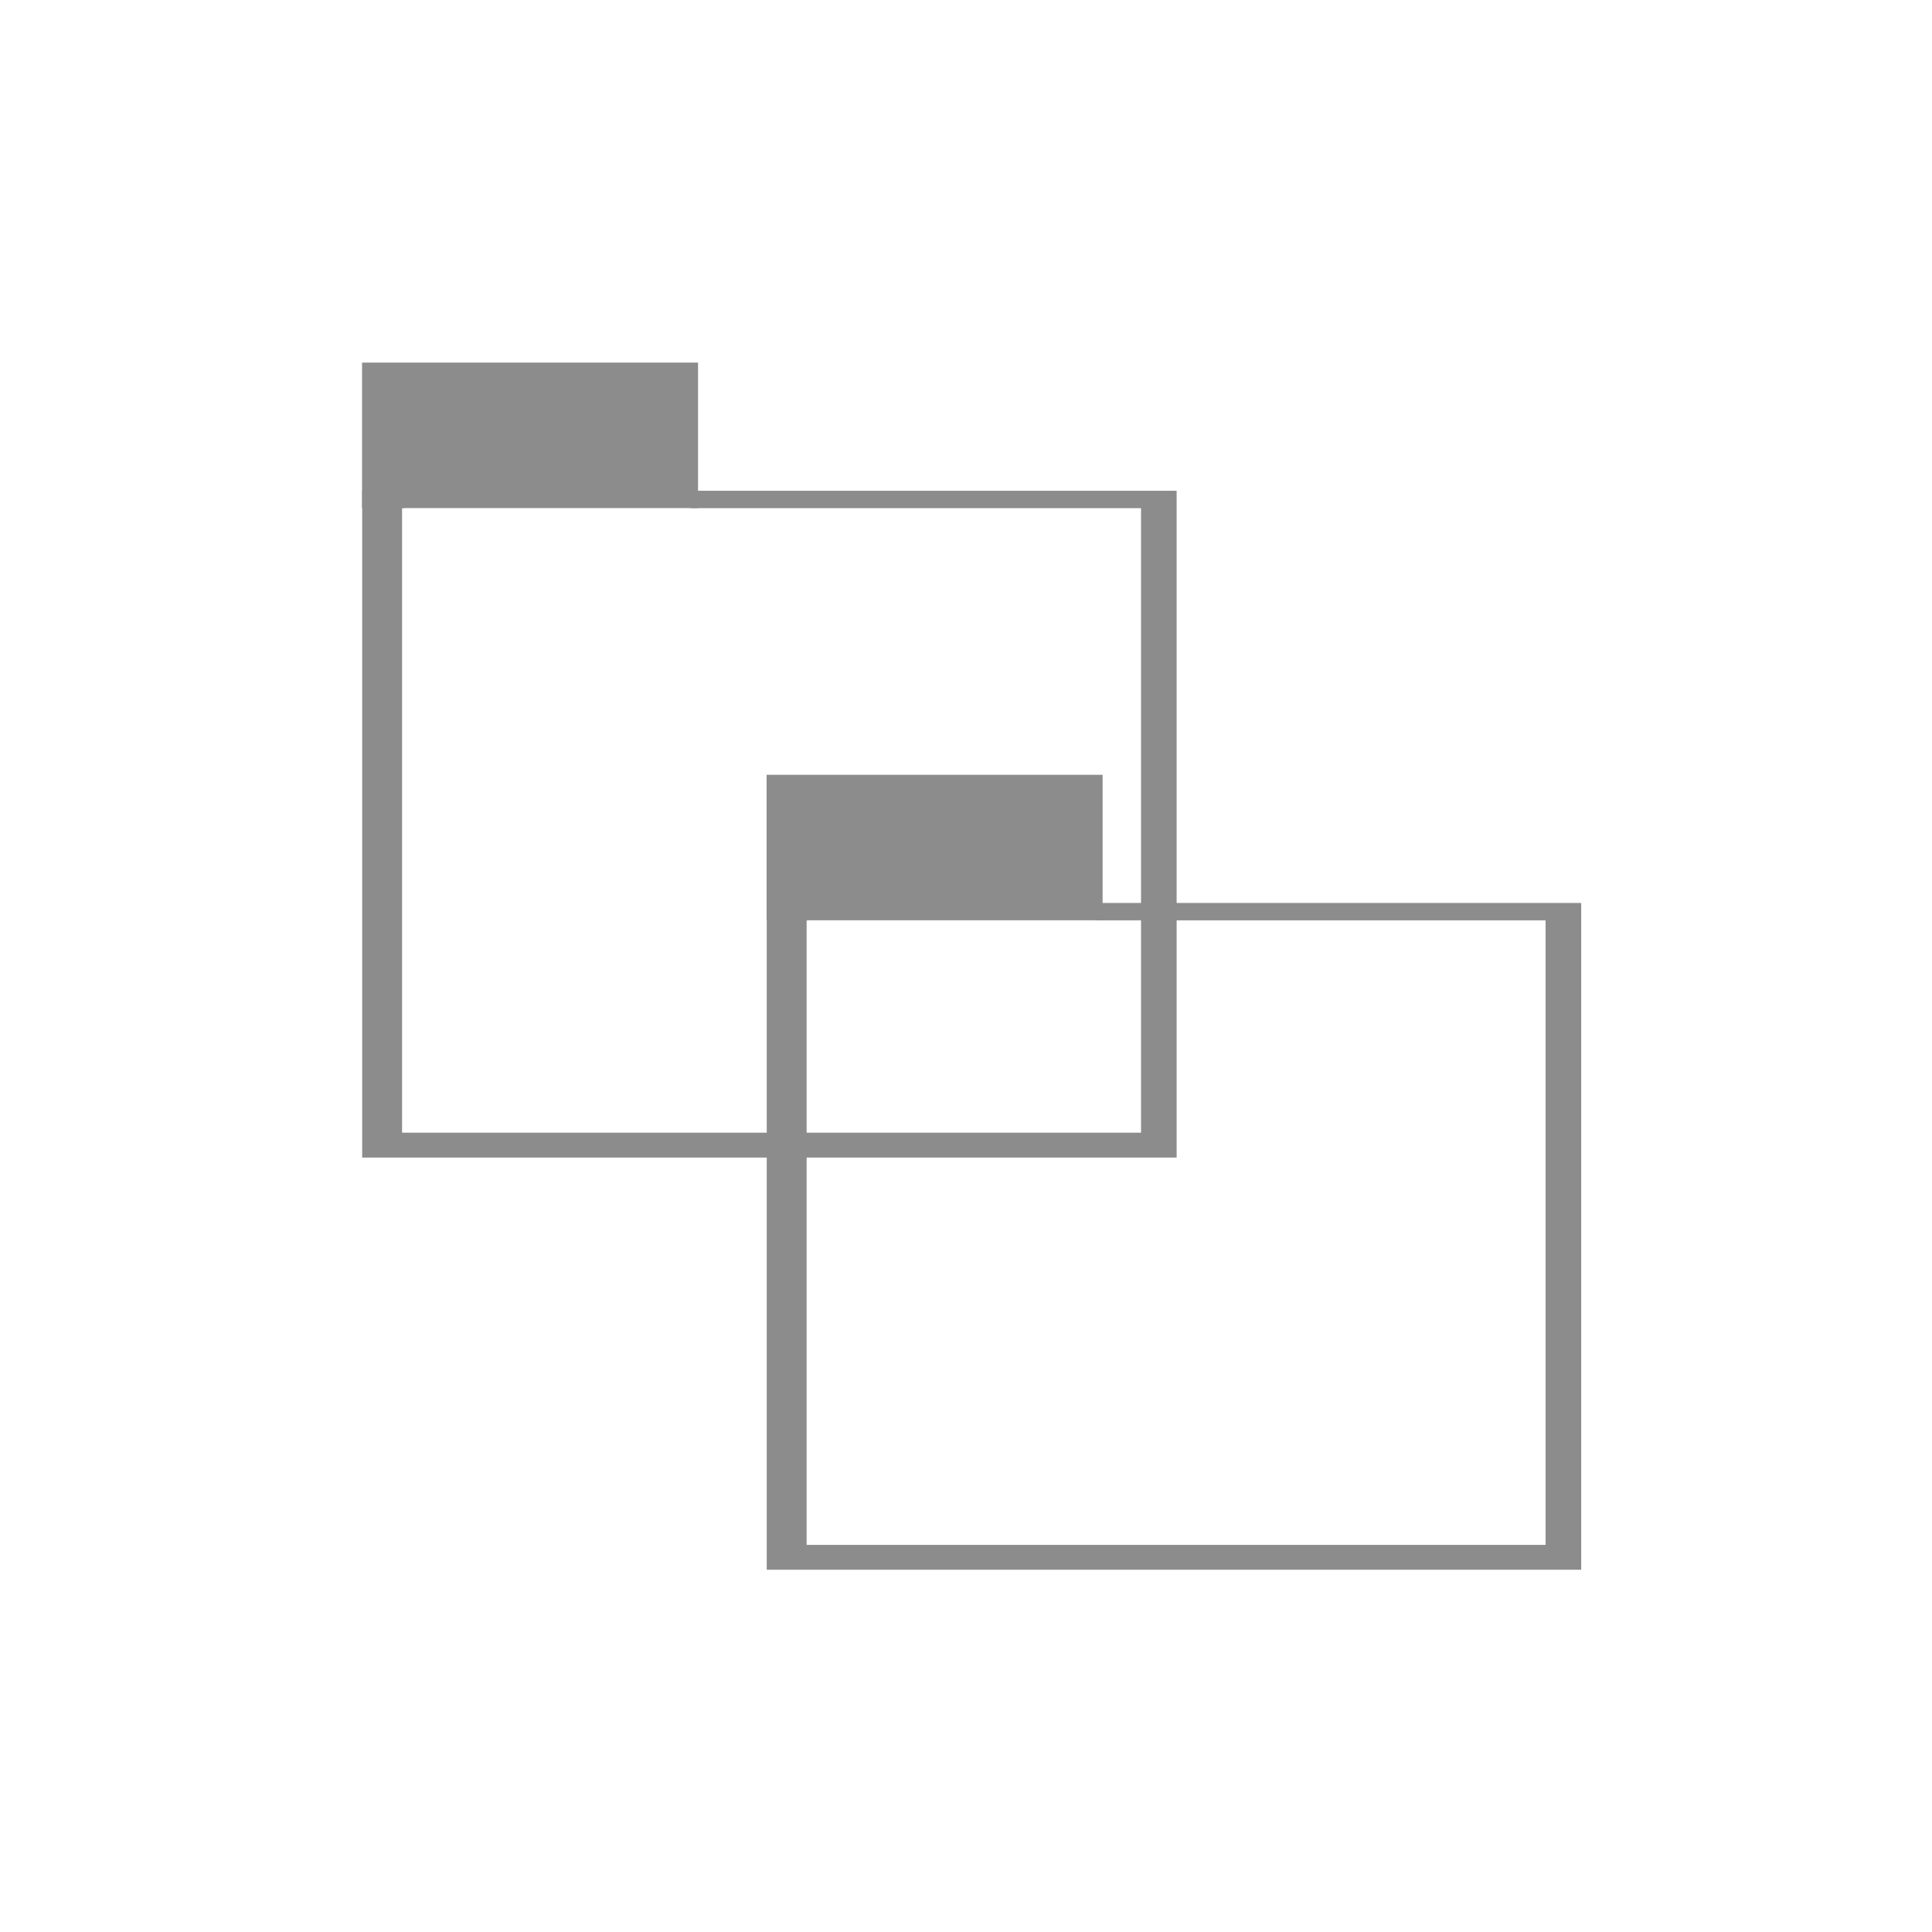
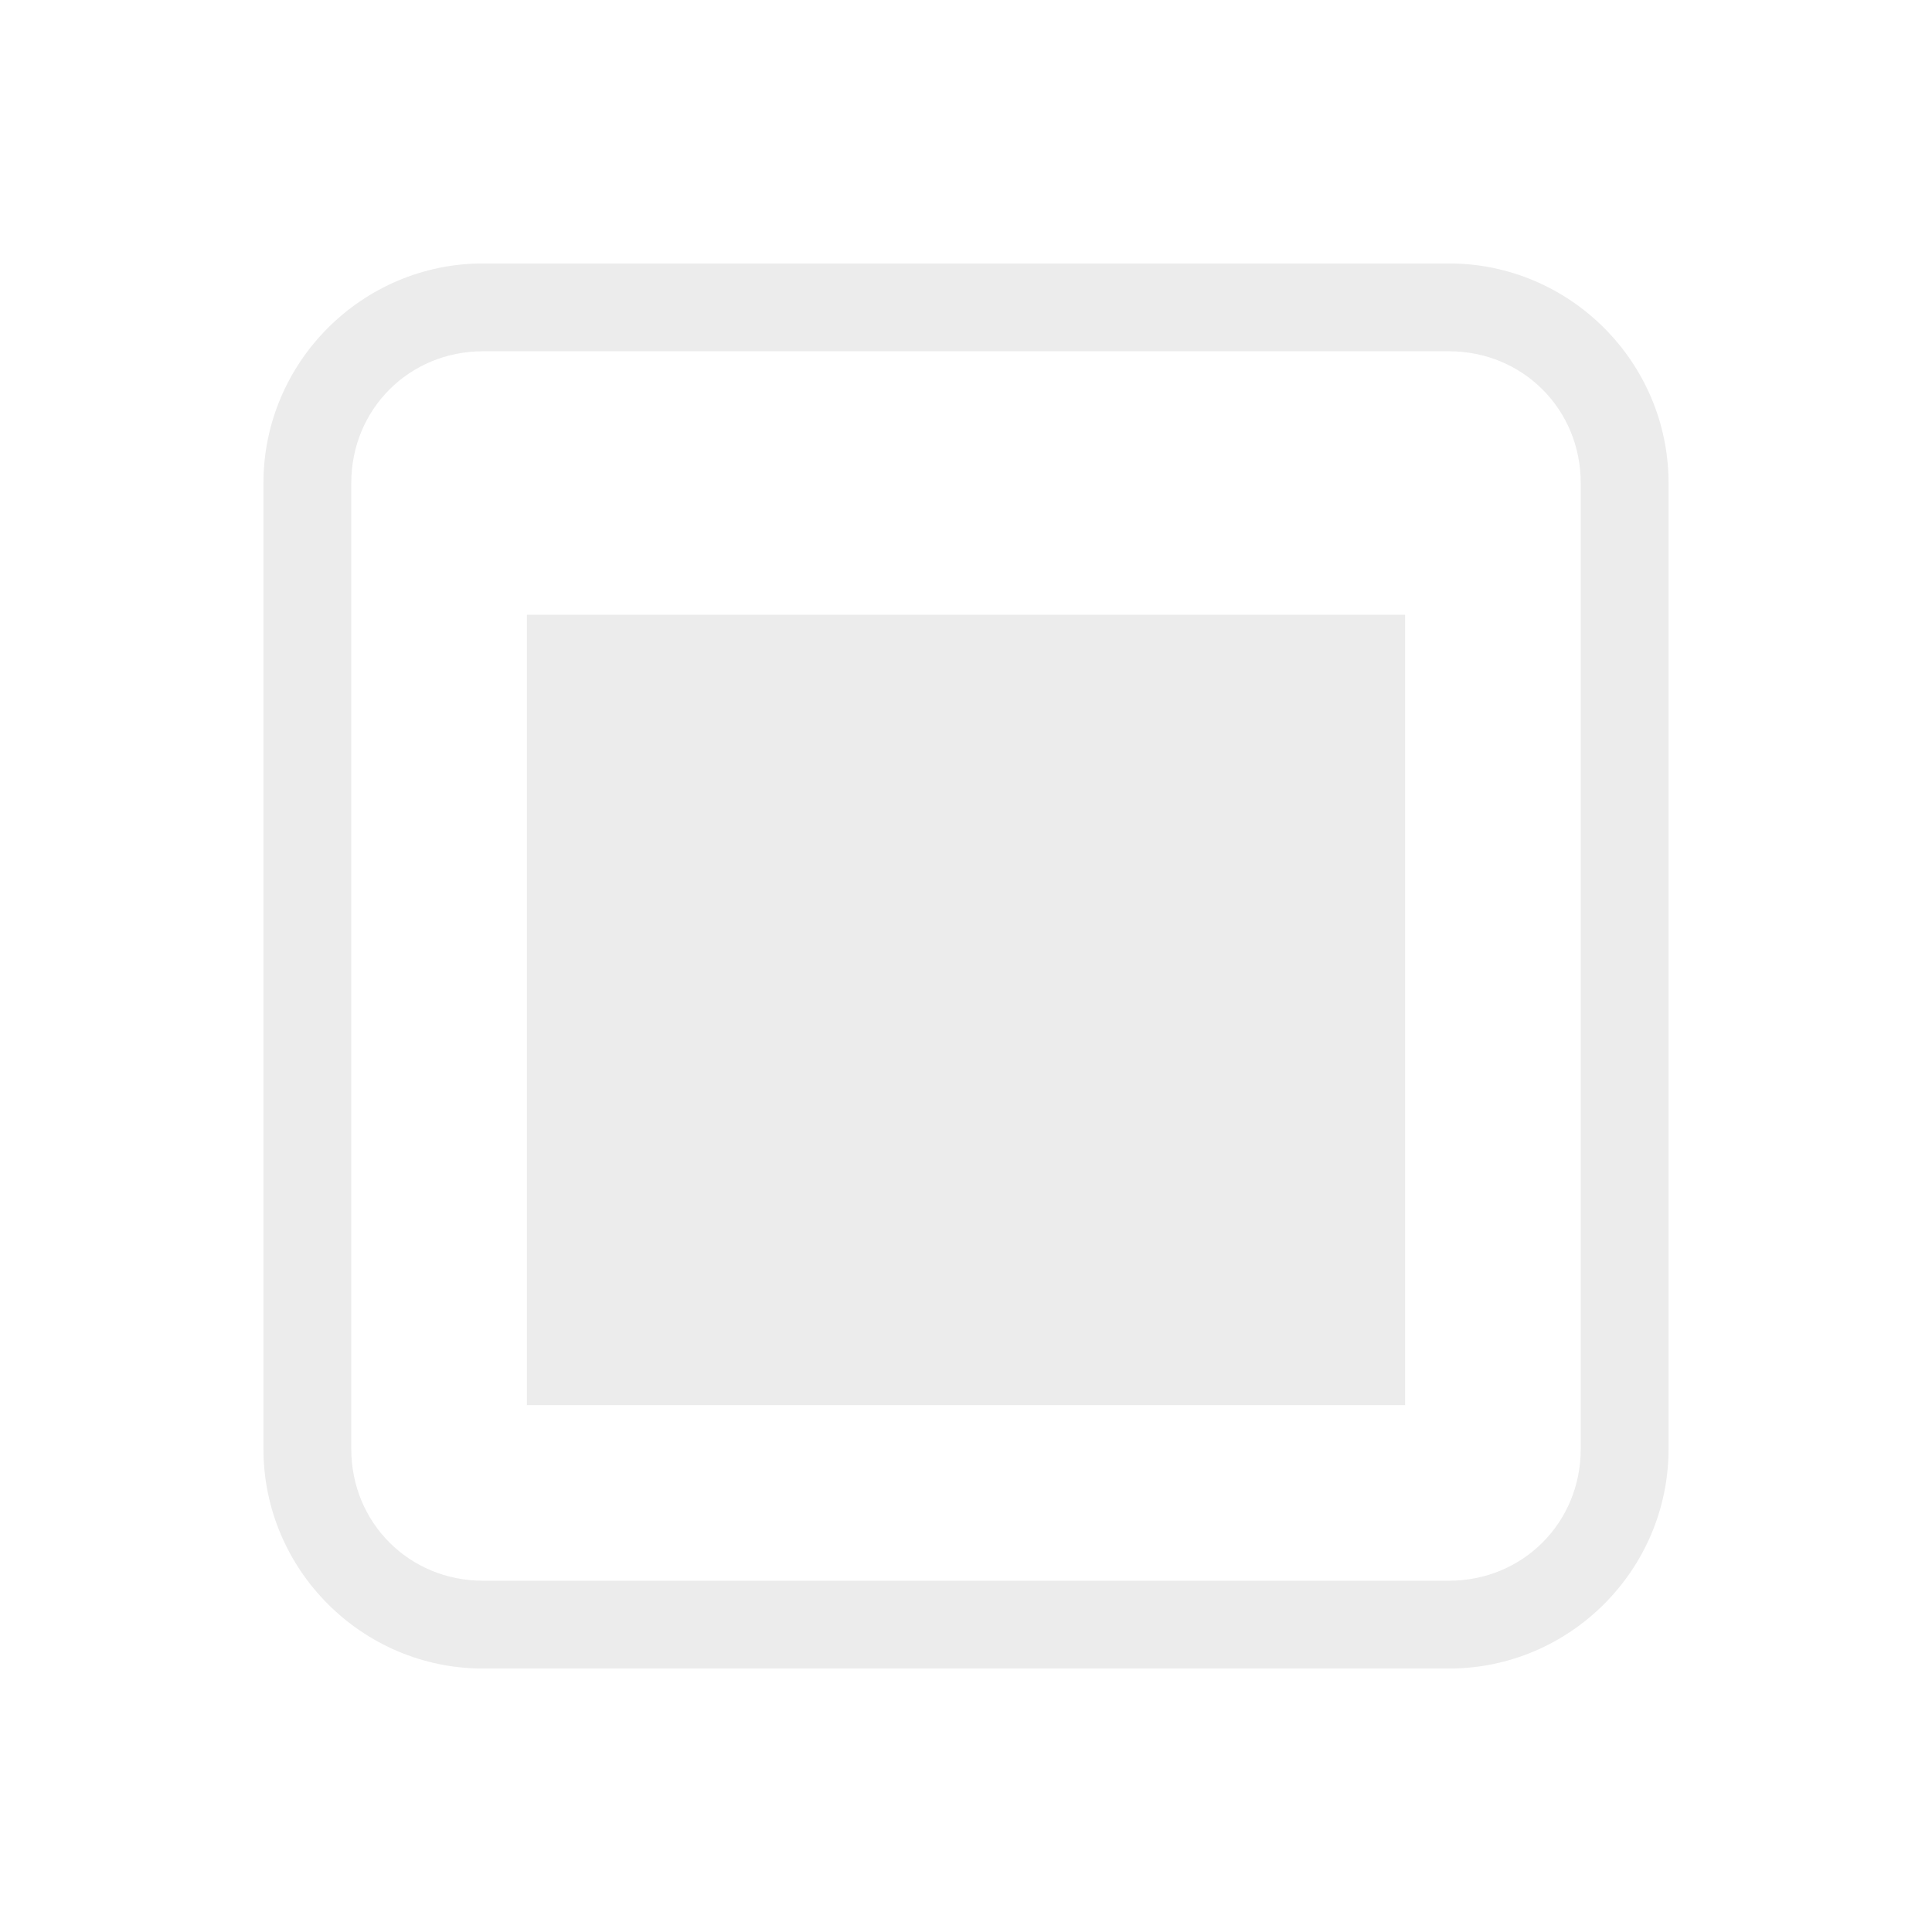
- <svg xmlns="http://www.w3.org/2000/svg" width="48" height="48" id="svg3760" version="1.1">
-   <defs id="defs3762" />
-   <g id="layer1" transform="translate(-550.2857,-582.6479)">
-     <g id="g3201" transform="matrix(0.6744969,0,0,0.6585346,182.0476,202.0304)">
-       <g id="g3147">
-         <path id="rect3033" transform="translate(550.2857,582.6479)" d="M 9,13.844 9,39 l 30,0 0,-25.156 -17.906,0 0,0.656 16.594,0 0,23.562 -27.219,0 0,-23.562 0.062,0 0,-0.656 -1.531,0 z" style="color:#000000;fill:#8c8c8c;fill-opacity:1;fill-rule:evenodd;stroke:none;stroke-width:0.8;marker:none;visibility:visible;display:inline;overflow:visible;enable-background:accumulate" />
-       </g>
-       <rect y="591.657" x="559.281" height="5.488" width="12.376" id="rect3061" style="color:#000000;fill:#8c8c8c;fill-opacity:1;fill-rule:evenodd;stroke:none;stroke-width:0.8;marker:none;visibility:visible;display:inline;overflow:visible;enable-background:accumulate" />
-     </g>
-     <g transform="matrix(0.6744969,0,0,0.6585346,192.0988,212.2712)" id="g3214">
-       <g id="g3216">
-         <path style="color:#000000;fill:#8c8c8c;fill-opacity:1;fill-rule:evenodd;stroke:none;stroke-width:0.8;marker:none;visibility:visible;display:inline;overflow:visible;enable-background:accumulate" d="M 9,13.844 9,39 l 30,0 0,-25.156 -17.906,0 0,0.656 16.594,0 0,23.562 -27.219,0 0,-23.562 0.062,0 0,-0.656 -1.531,0 z" transform="translate(550.2857,582.6479)" id="path3218" />
-       </g>
-       <rect style="color:#000000;fill:#8c8c8c;fill-opacity:1;fill-rule:evenodd;stroke:none;stroke-width:0.8;marker:none;visibility:visible;display:inline;overflow:visible;enable-background:accumulate" id="rect3220" width="12.376" height="5.488" x="559.281" y="591.657" />
-     </g>
-   </g>
+ <svg xmlns="http://www.w3.org/2000/svg" viewBox="0 0 22 22">
+   <path d="m 5.5 3 c -1.376 0 -2.5 1.124 -2.5 2.5 l 0 11 c 0 1.376 1.124 2.5 2.5 2.5 l 11 0 c 1.376 0 2.5 -1.124 2.5 -2.5 l 0 -11 c 0 -1.376 -1.124 -2.5 -2.5 -2.5 l -11 0 z m 0 1 11 0 c 0.84 0 1.5 0.66 1.5 1.5 l 0 11 c 0 0.84 -0.66 1.5 -1.5 1.5 l -11 0 c -0.84 0 -1.5 -0.66 -1.5 -1.5 l 0 -11 c 0 -0.84 0.66 -1.5 1.5 -1.5 z" style="visibility:visible;fill:#ececec;fill-opacity:1;stroke:none;display:inline;color:#000" />
+   <rect width="10" height="9" x="6" y="7" style="fill:#ececec;fill-opacity:1;stroke:none" />
</svg>
